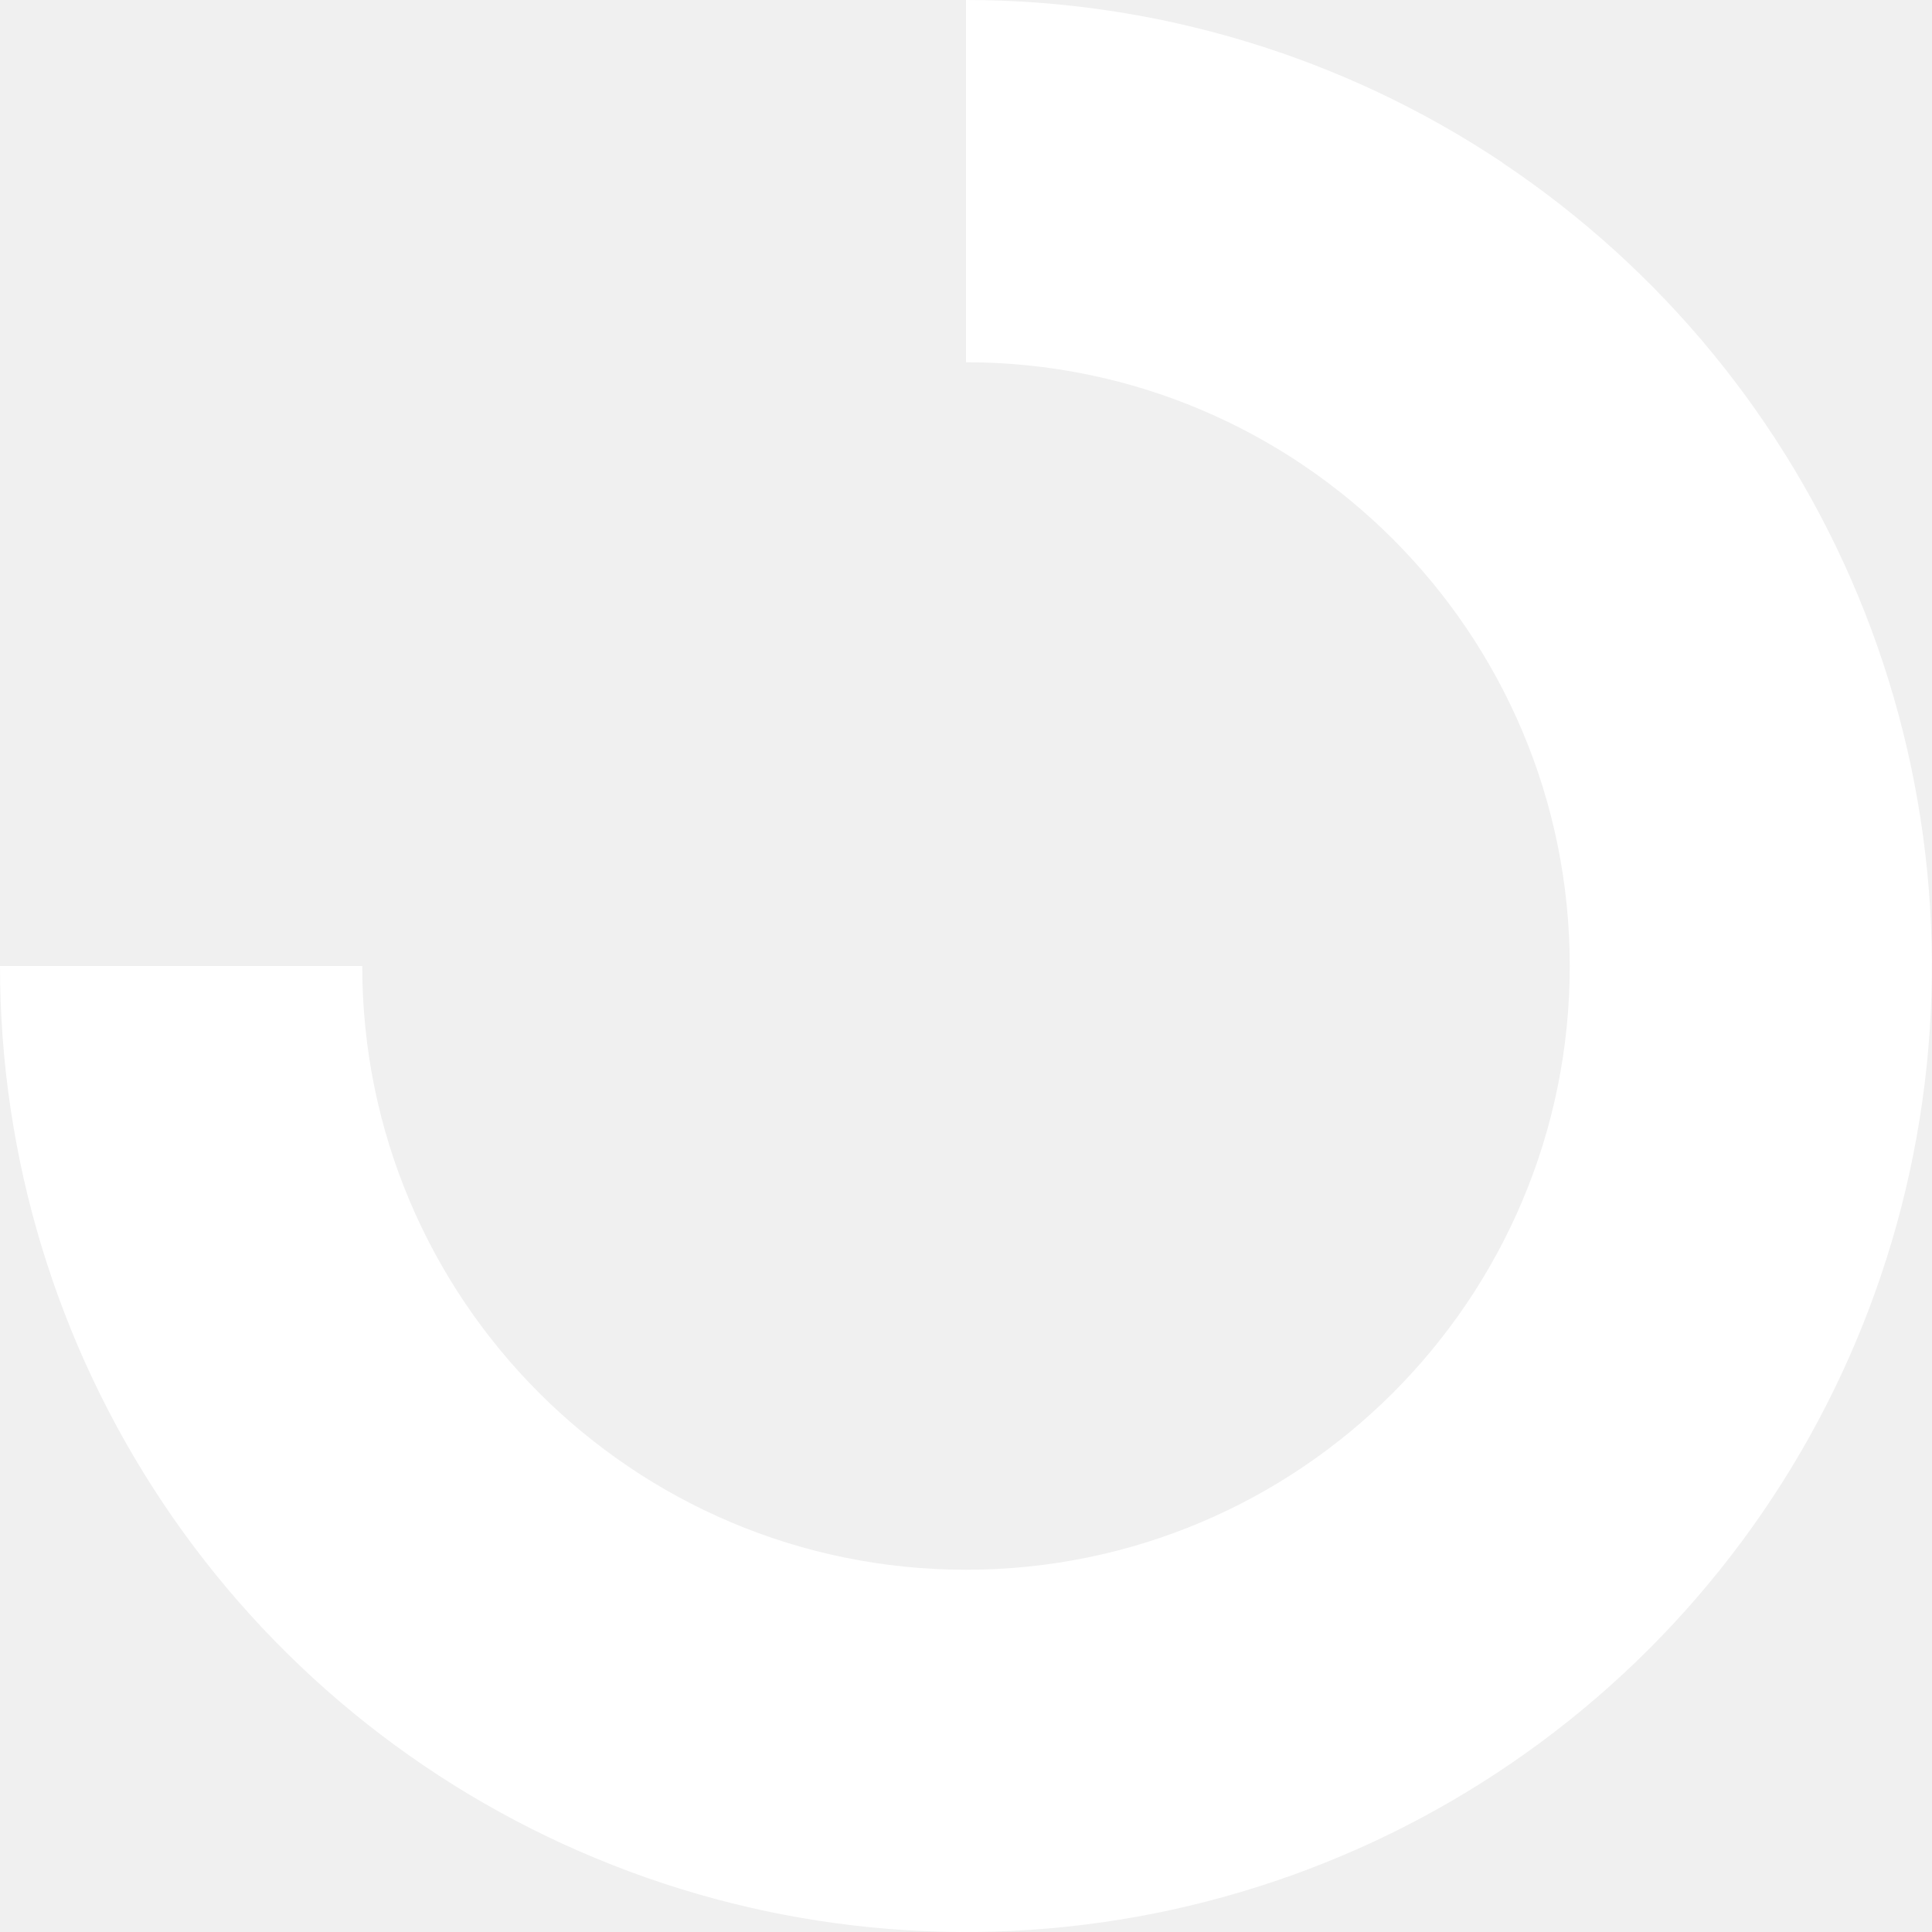
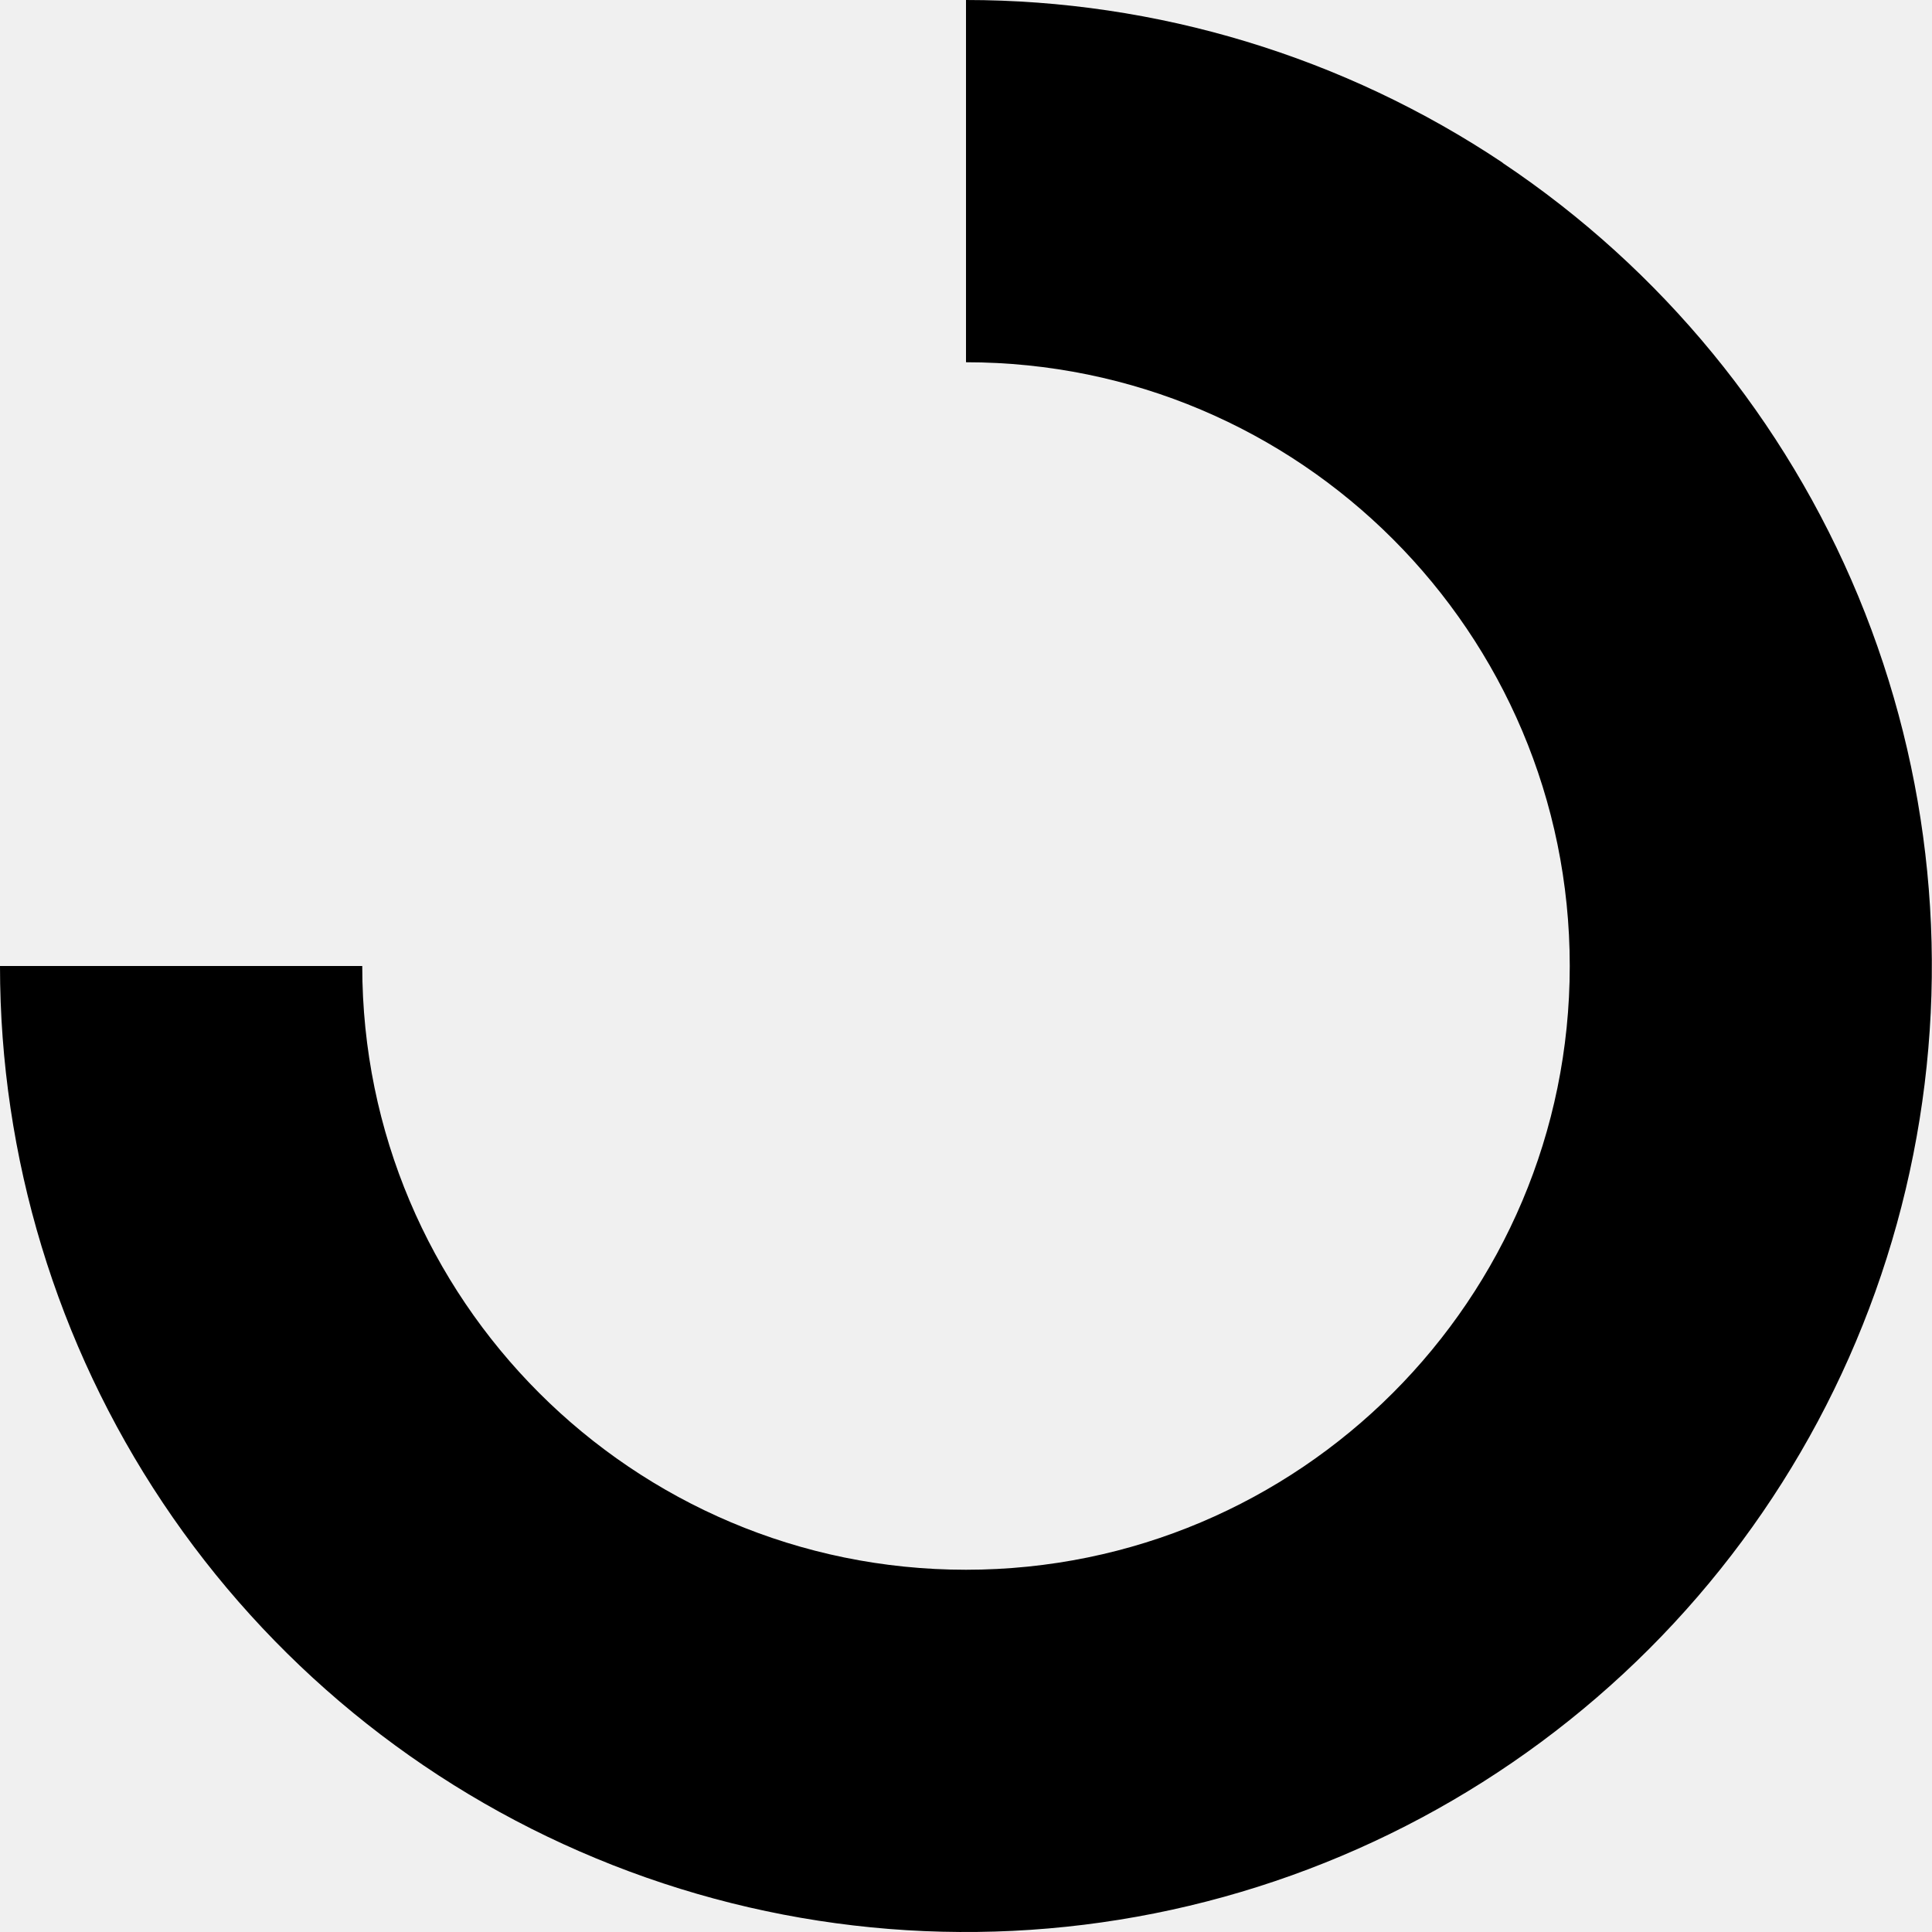
- <svg xmlns="http://www.w3.org/2000/svg" width="16" height="16" fill="none">
-   <path fill="#FFFFFF" d="M12.445 1.348C11.129.469 9.582 0 8 0v3c2.761 0 5 2.239 5 5 0 2.761-2.239 5-5 5-2.761 0-5-2.239-5-5H0c0 1.582.469 3.129 1.348 4.445.879 1.316 2.128 2.341 3.59 2.946 1.462.606 3.07.764 4.622.455 1.552-.309 2.977-1.071 4.096-2.189 1.119-1.119 1.881-2.544 2.189-4.096.309-1.552.15-3.16-.455-4.622-.606-1.462-1.631-2.711-2.946-3.59Z" />
+ <svg xmlns="http://www.w3.org/2000/svg" width="16" height="16" fill="currentColor">
+   <path d="M12.445 1.348C11.129.469 9.582 0 8 0v3c2.761 0 5 2.239 5 5 0 2.761-2.239 5-5 5-2.761 0-5-2.239-5-5H0c0 1.582.469 3.129 1.348 4.445.879 1.316 2.128 2.341 3.59 2.946 1.462.606 3.07.764 4.622.455 1.552-.309 2.977-1.071 4.096-2.189 1.119-1.119 1.881-2.544 2.189-4.096.309-1.552.15-3.16-.455-4.622-.606-1.462-1.631-2.711-2.946-3.59Z" />
</svg>
